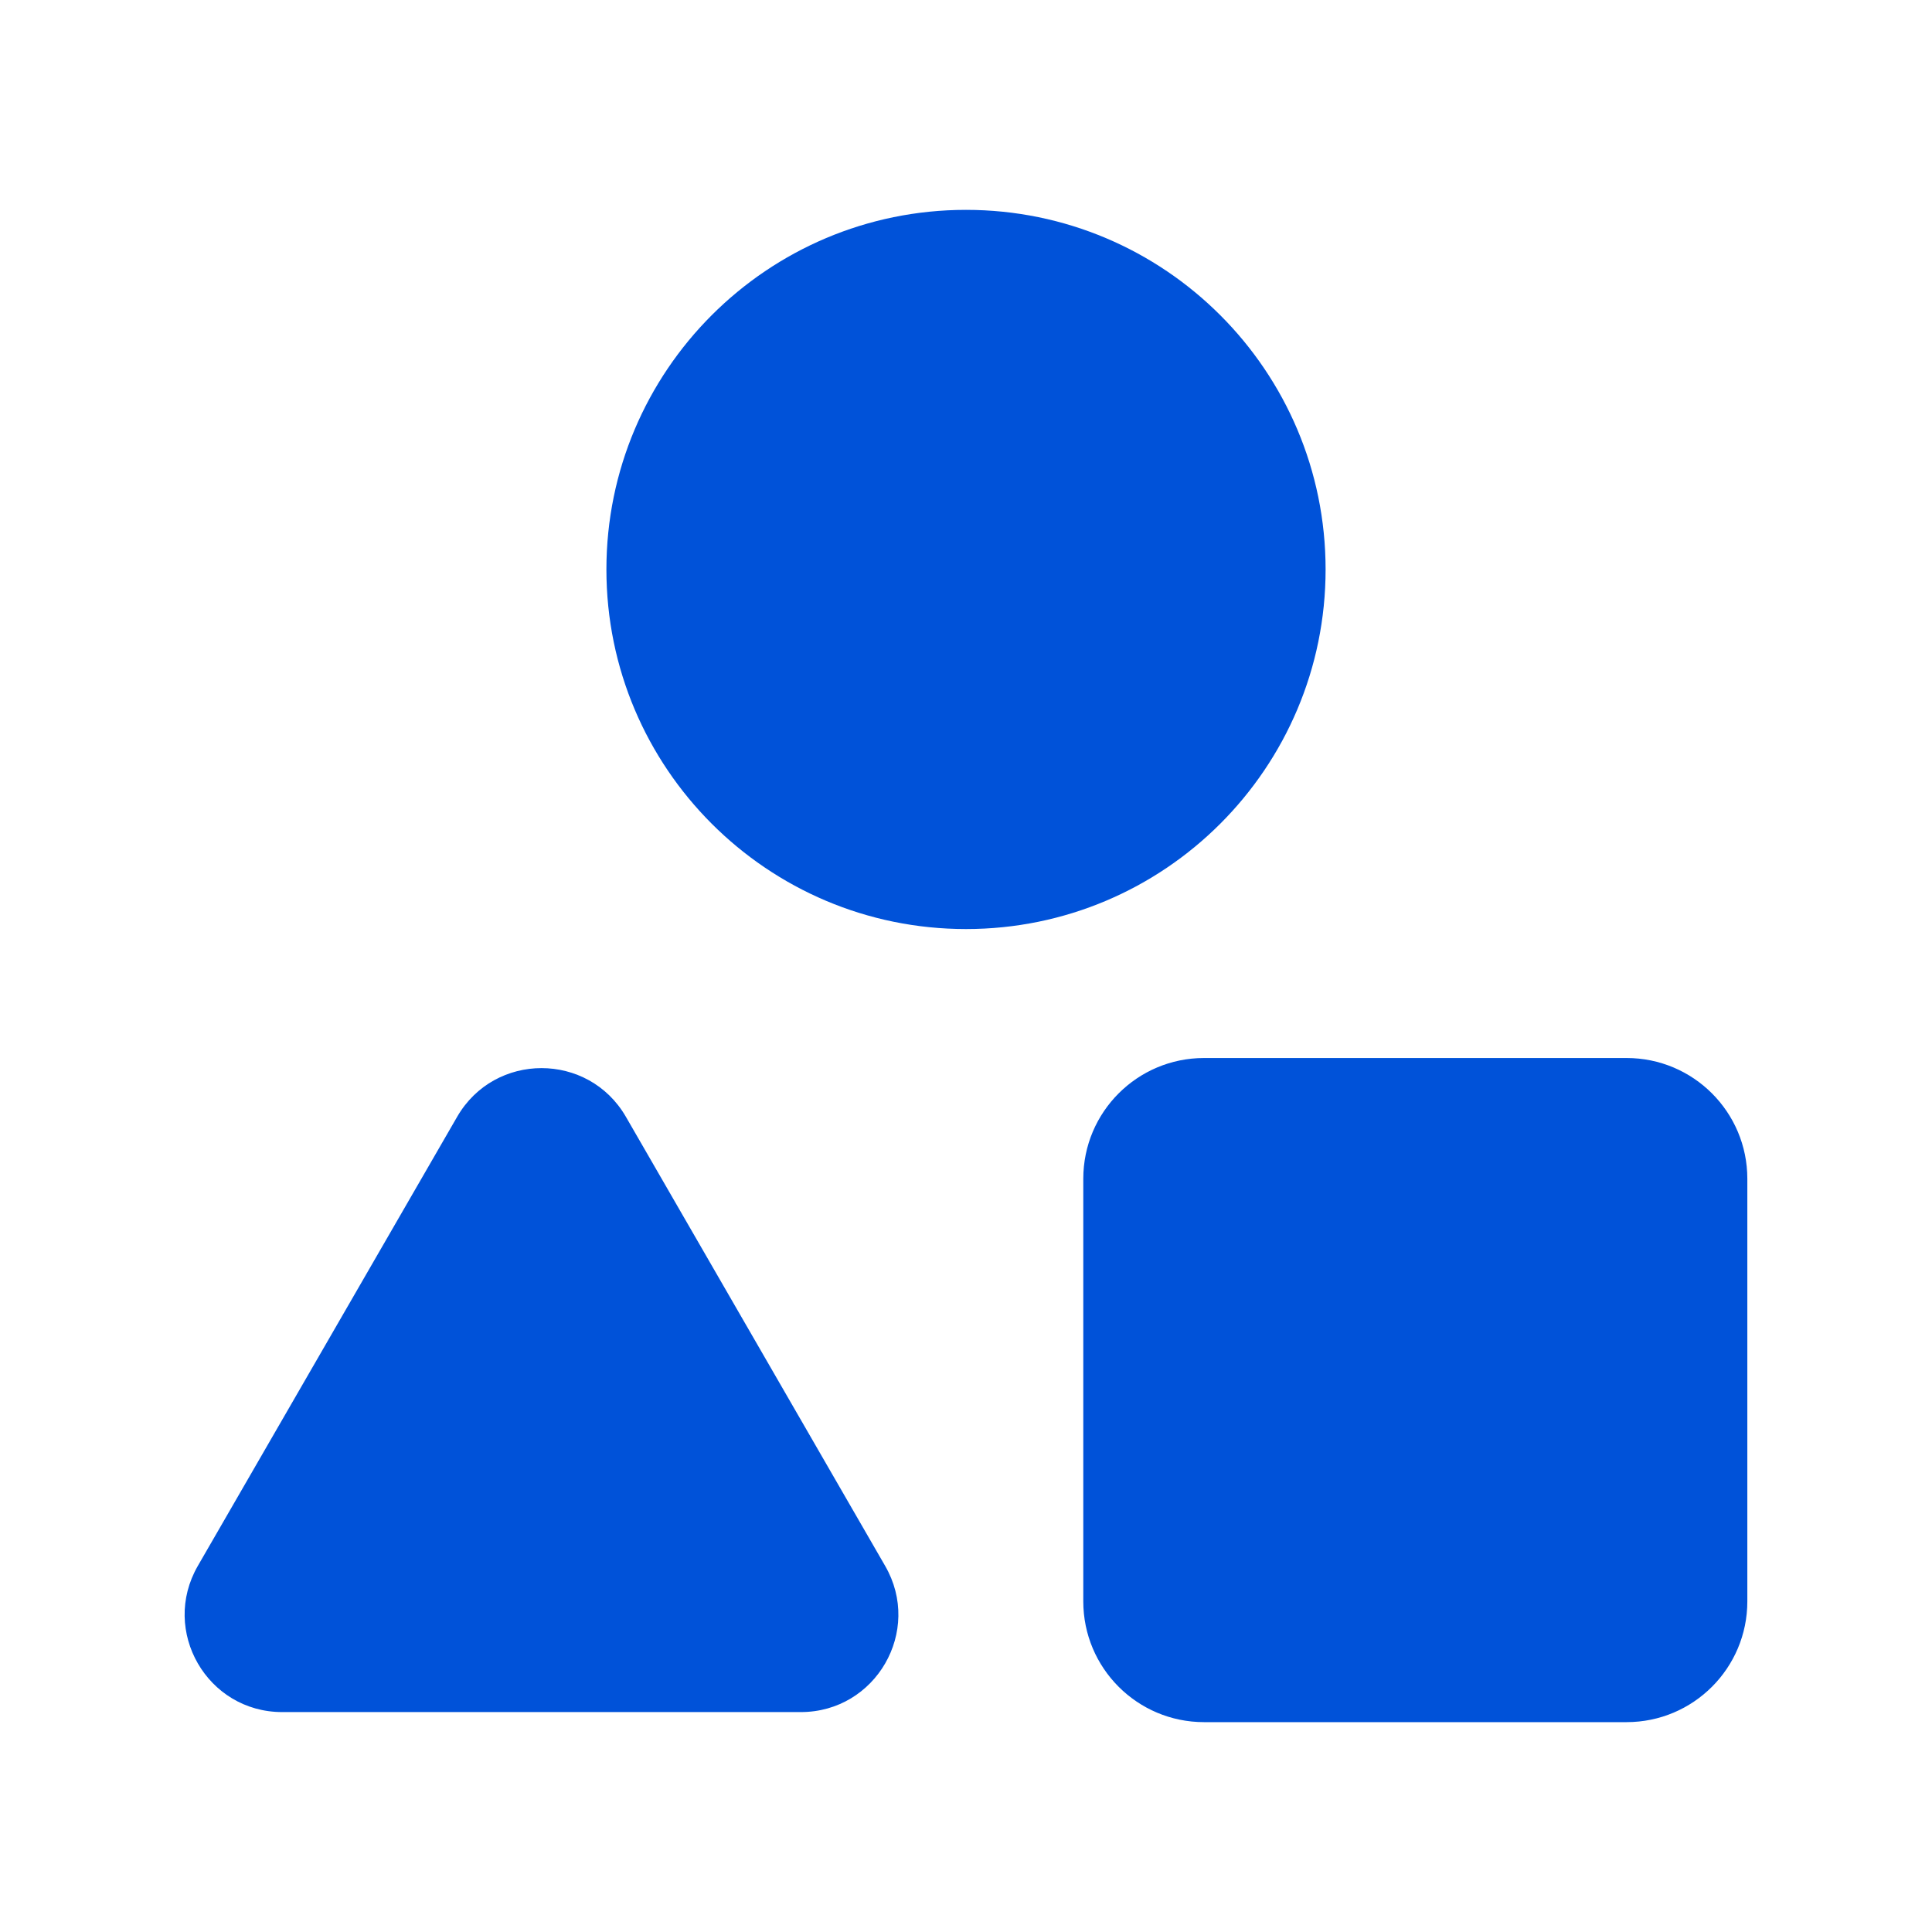
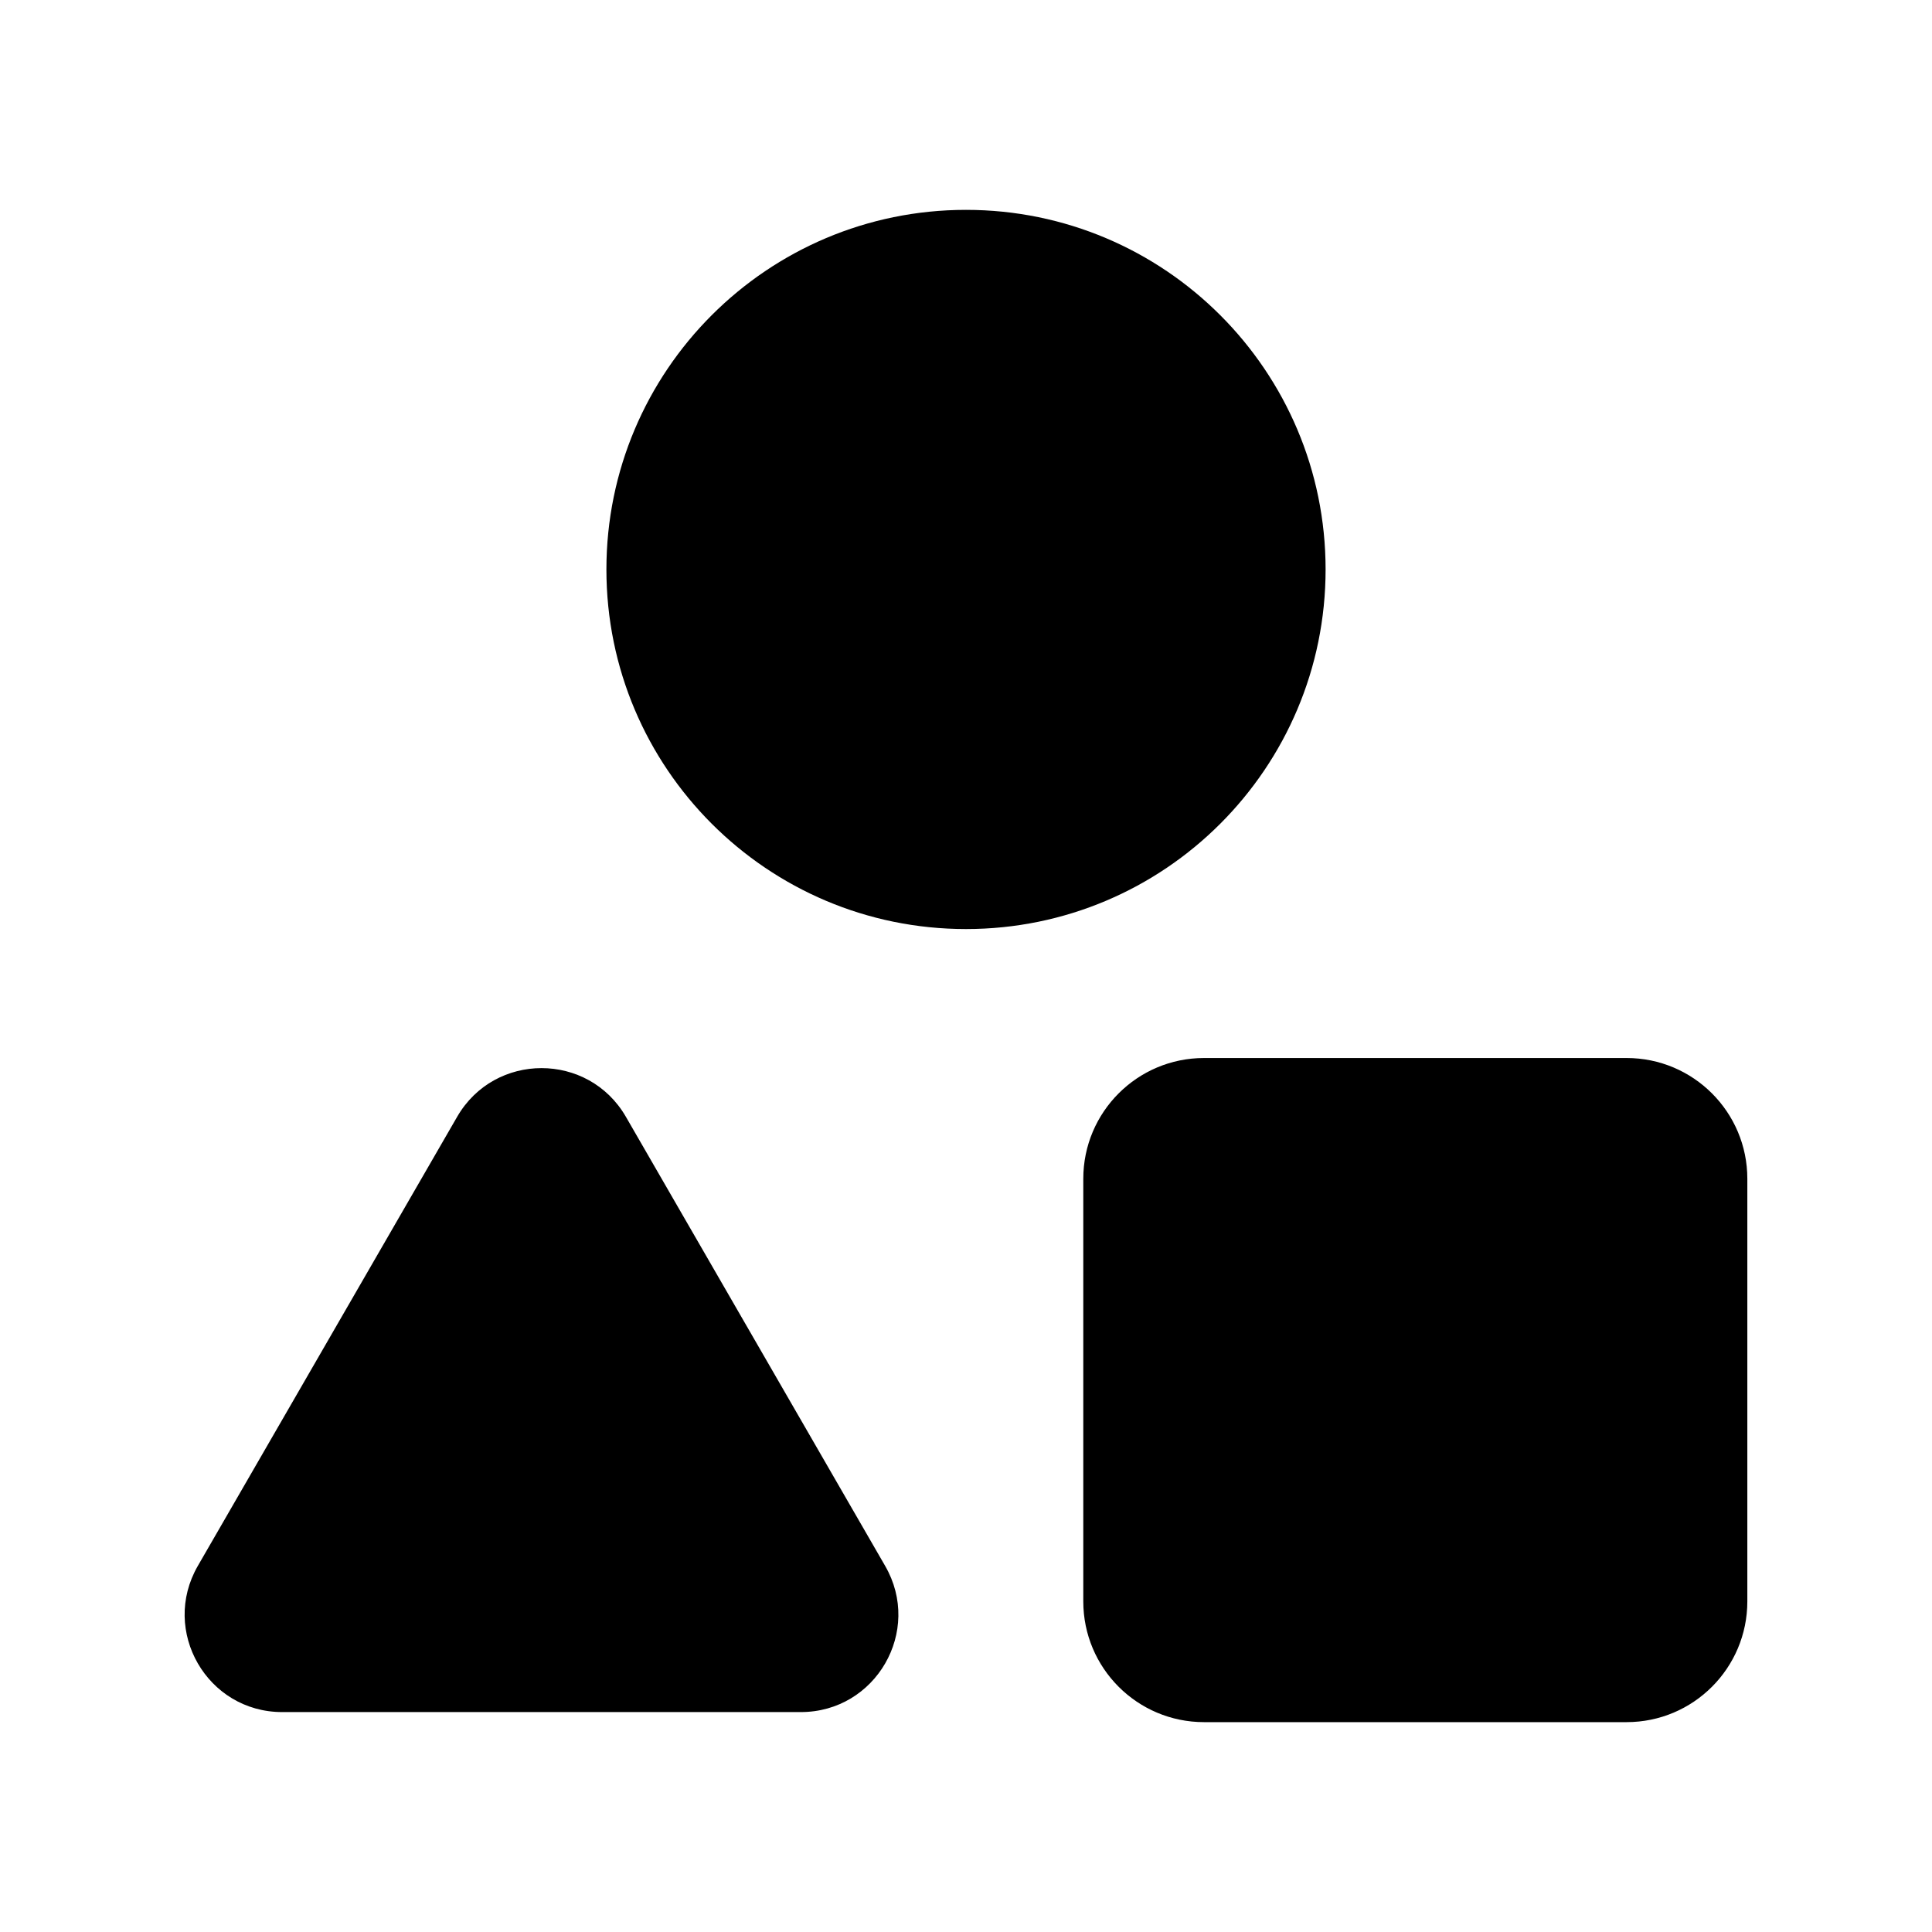
<svg xmlns="http://www.w3.org/2000/svg" width="24" height="24" viewBox="0 0 24 24" fill="none">
-   <path fill-rule="evenodd" clip-rule="evenodd" d="M12 11.541C14.467 11.541 16.467 9.541 16.467 7.074C16.467 4.607 14.467 2.607 12 2.607C9.533 2.607 7.533 4.607 7.533 7.074C7.533 9.541 9.533 11.541 12 11.541ZM13.457 14.643C13.457 13.815 14.128 13.143 14.957 13.143H20.206C21.035 13.143 21.706 13.815 21.706 14.643V19.893C21.706 20.721 21.035 21.393 20.206 21.393H14.957C14.128 21.393 13.457 20.721 13.457 19.893V14.643ZM5.679 13.873C6.145 13.067 7.309 13.067 7.775 13.873L10.996 19.453C11.462 20.26 10.88 21.268 9.948 21.268H3.505C2.574 21.268 1.992 20.26 2.457 19.453L5.679 13.873Z" fill="#0052D9" />
+   <path fill-rule="evenodd" clip-rule="evenodd" d="M12 11.541C14.467 11.541 16.467 9.541 16.467 7.074C16.467 4.607 14.467 2.607 12 2.607C9.533 2.607 7.533 4.607 7.533 7.074C7.533 9.541 9.533 11.541 12 11.541ZM13.457 14.643C13.457 13.815 14.128 13.143 14.957 13.143H20.206C21.035 13.143 21.706 13.815 21.706 14.643V19.893C21.706 20.721 21.035 21.393 20.206 21.393H14.957C14.128 21.393 13.457 20.721 13.457 19.893V14.643ZM5.679 13.873C6.145 13.067 7.309 13.067 7.775 13.873L10.996 19.453C11.462 20.26 10.88 21.268 9.948 21.268H3.505C2.574 21.268 1.992 20.26 2.457 19.453L5.679 13.873Z" fill="currentColor" />
</svg>
